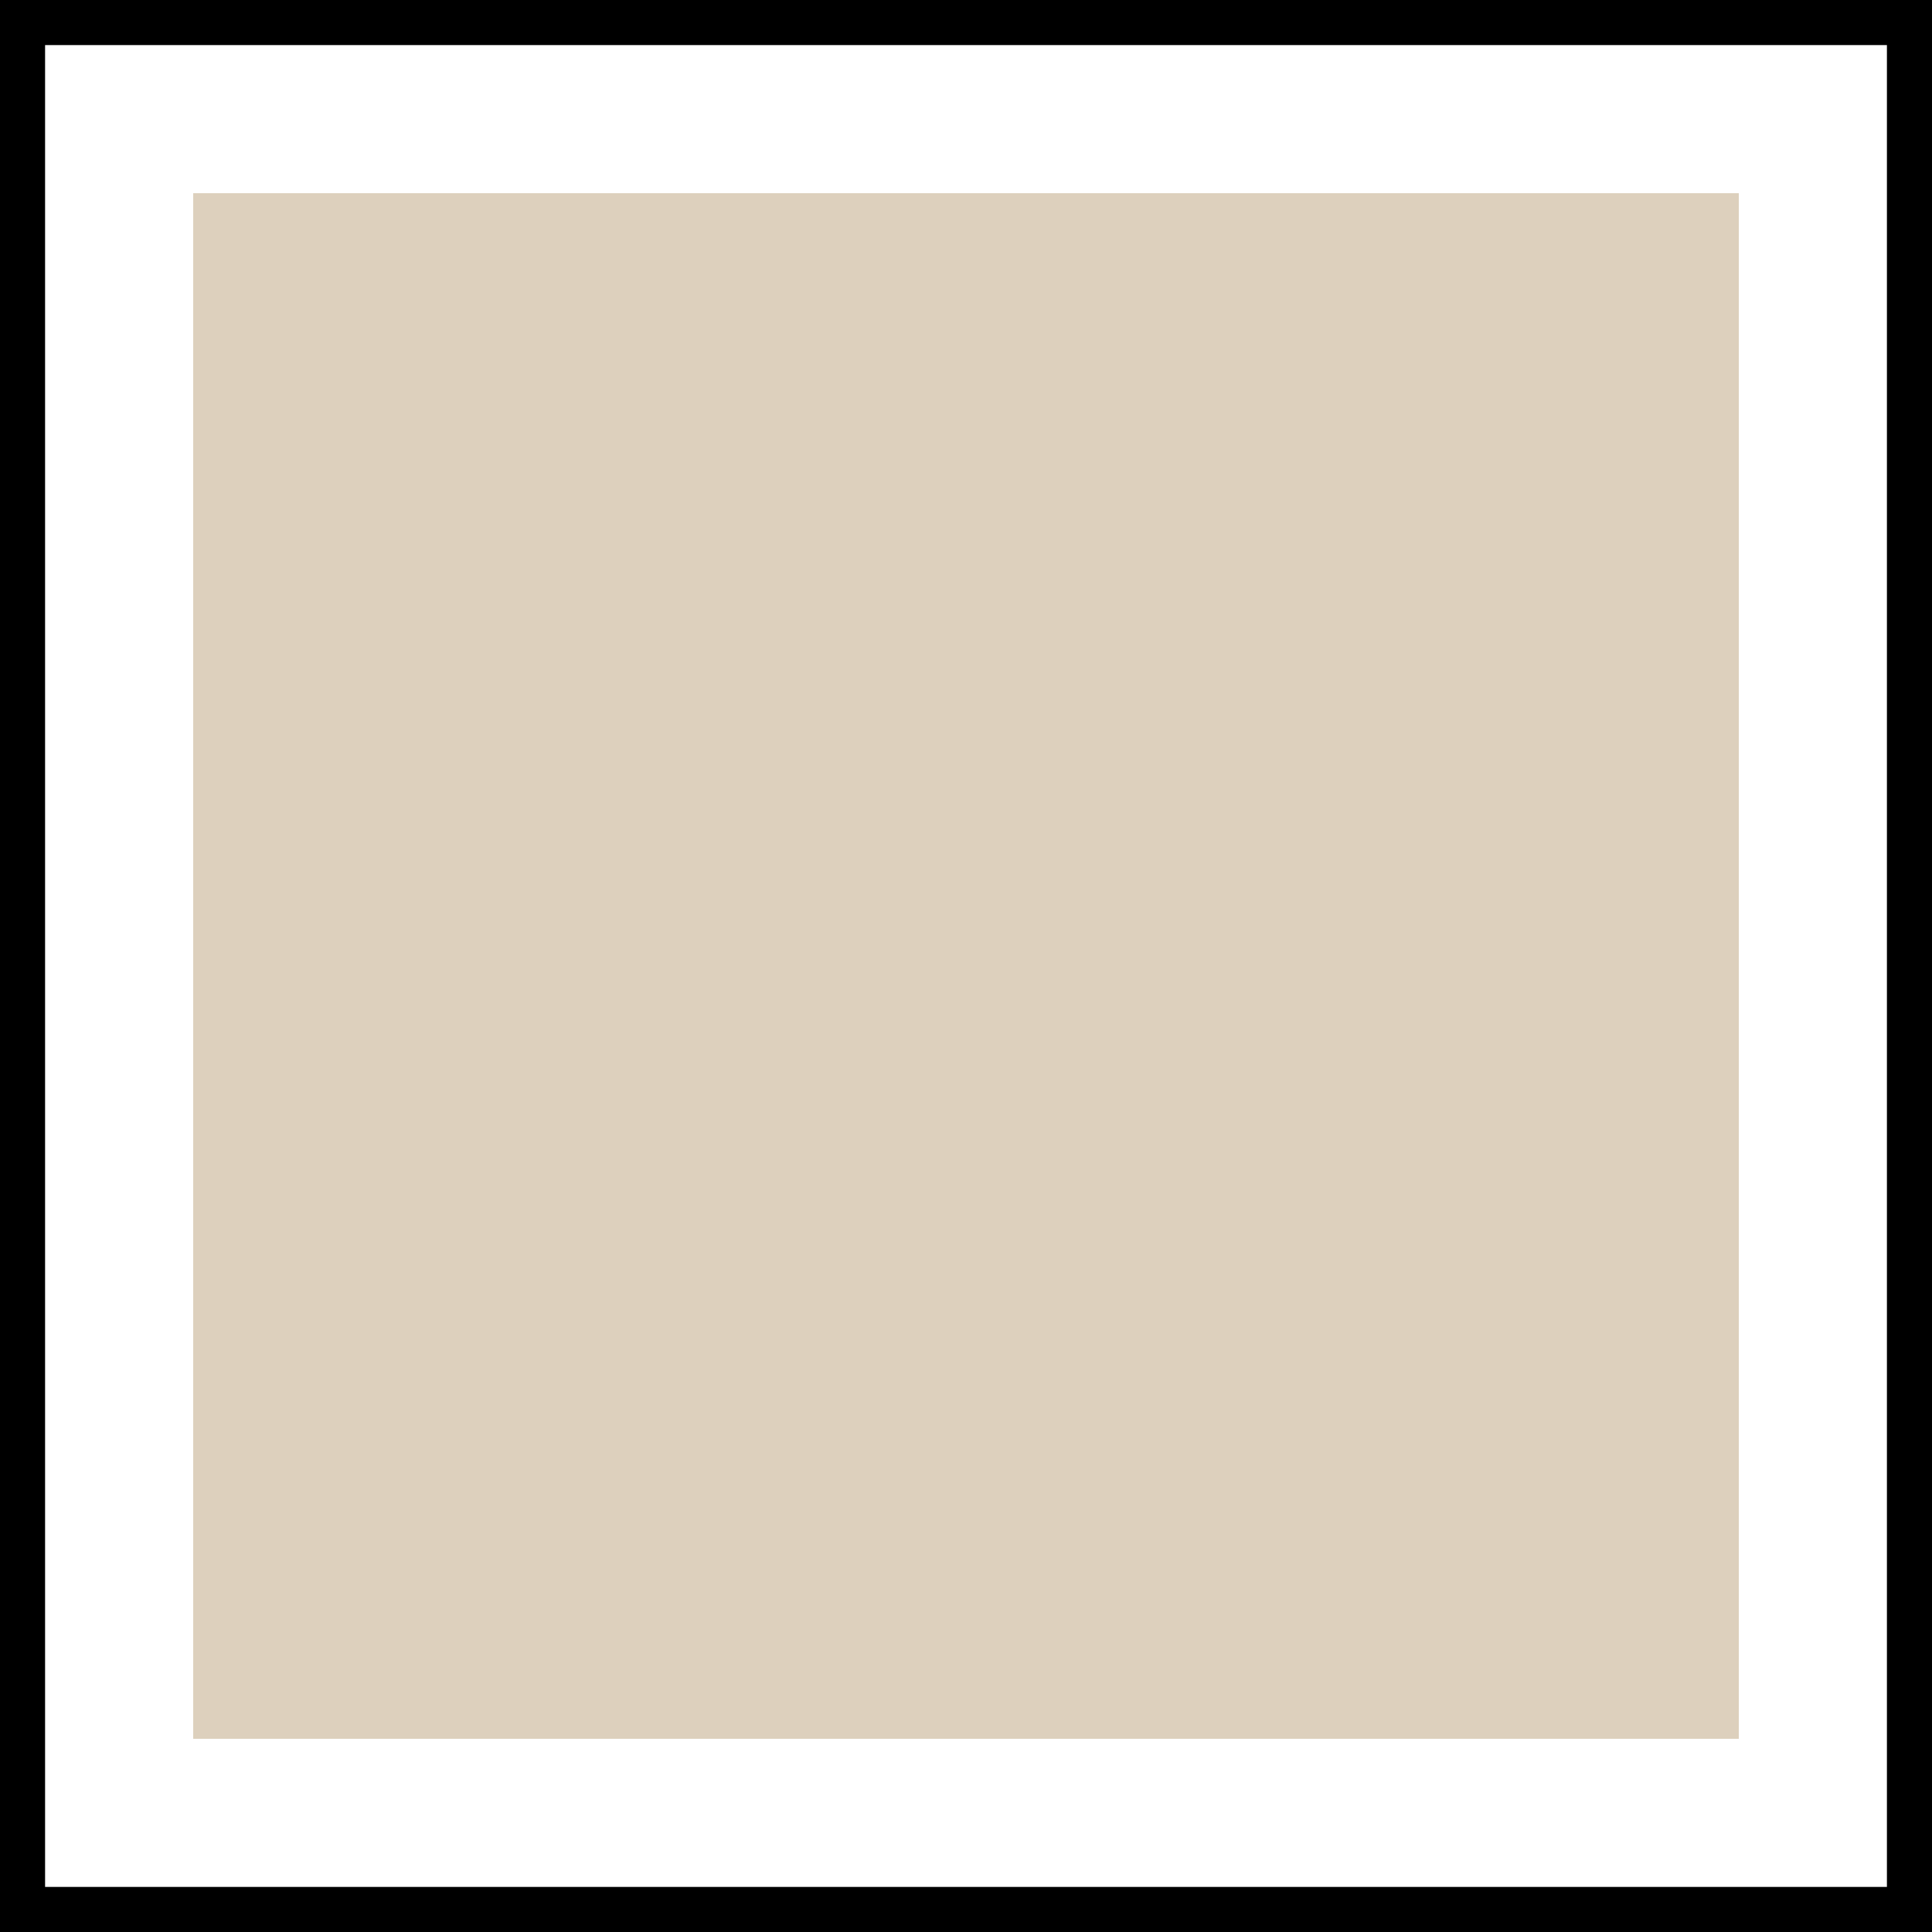
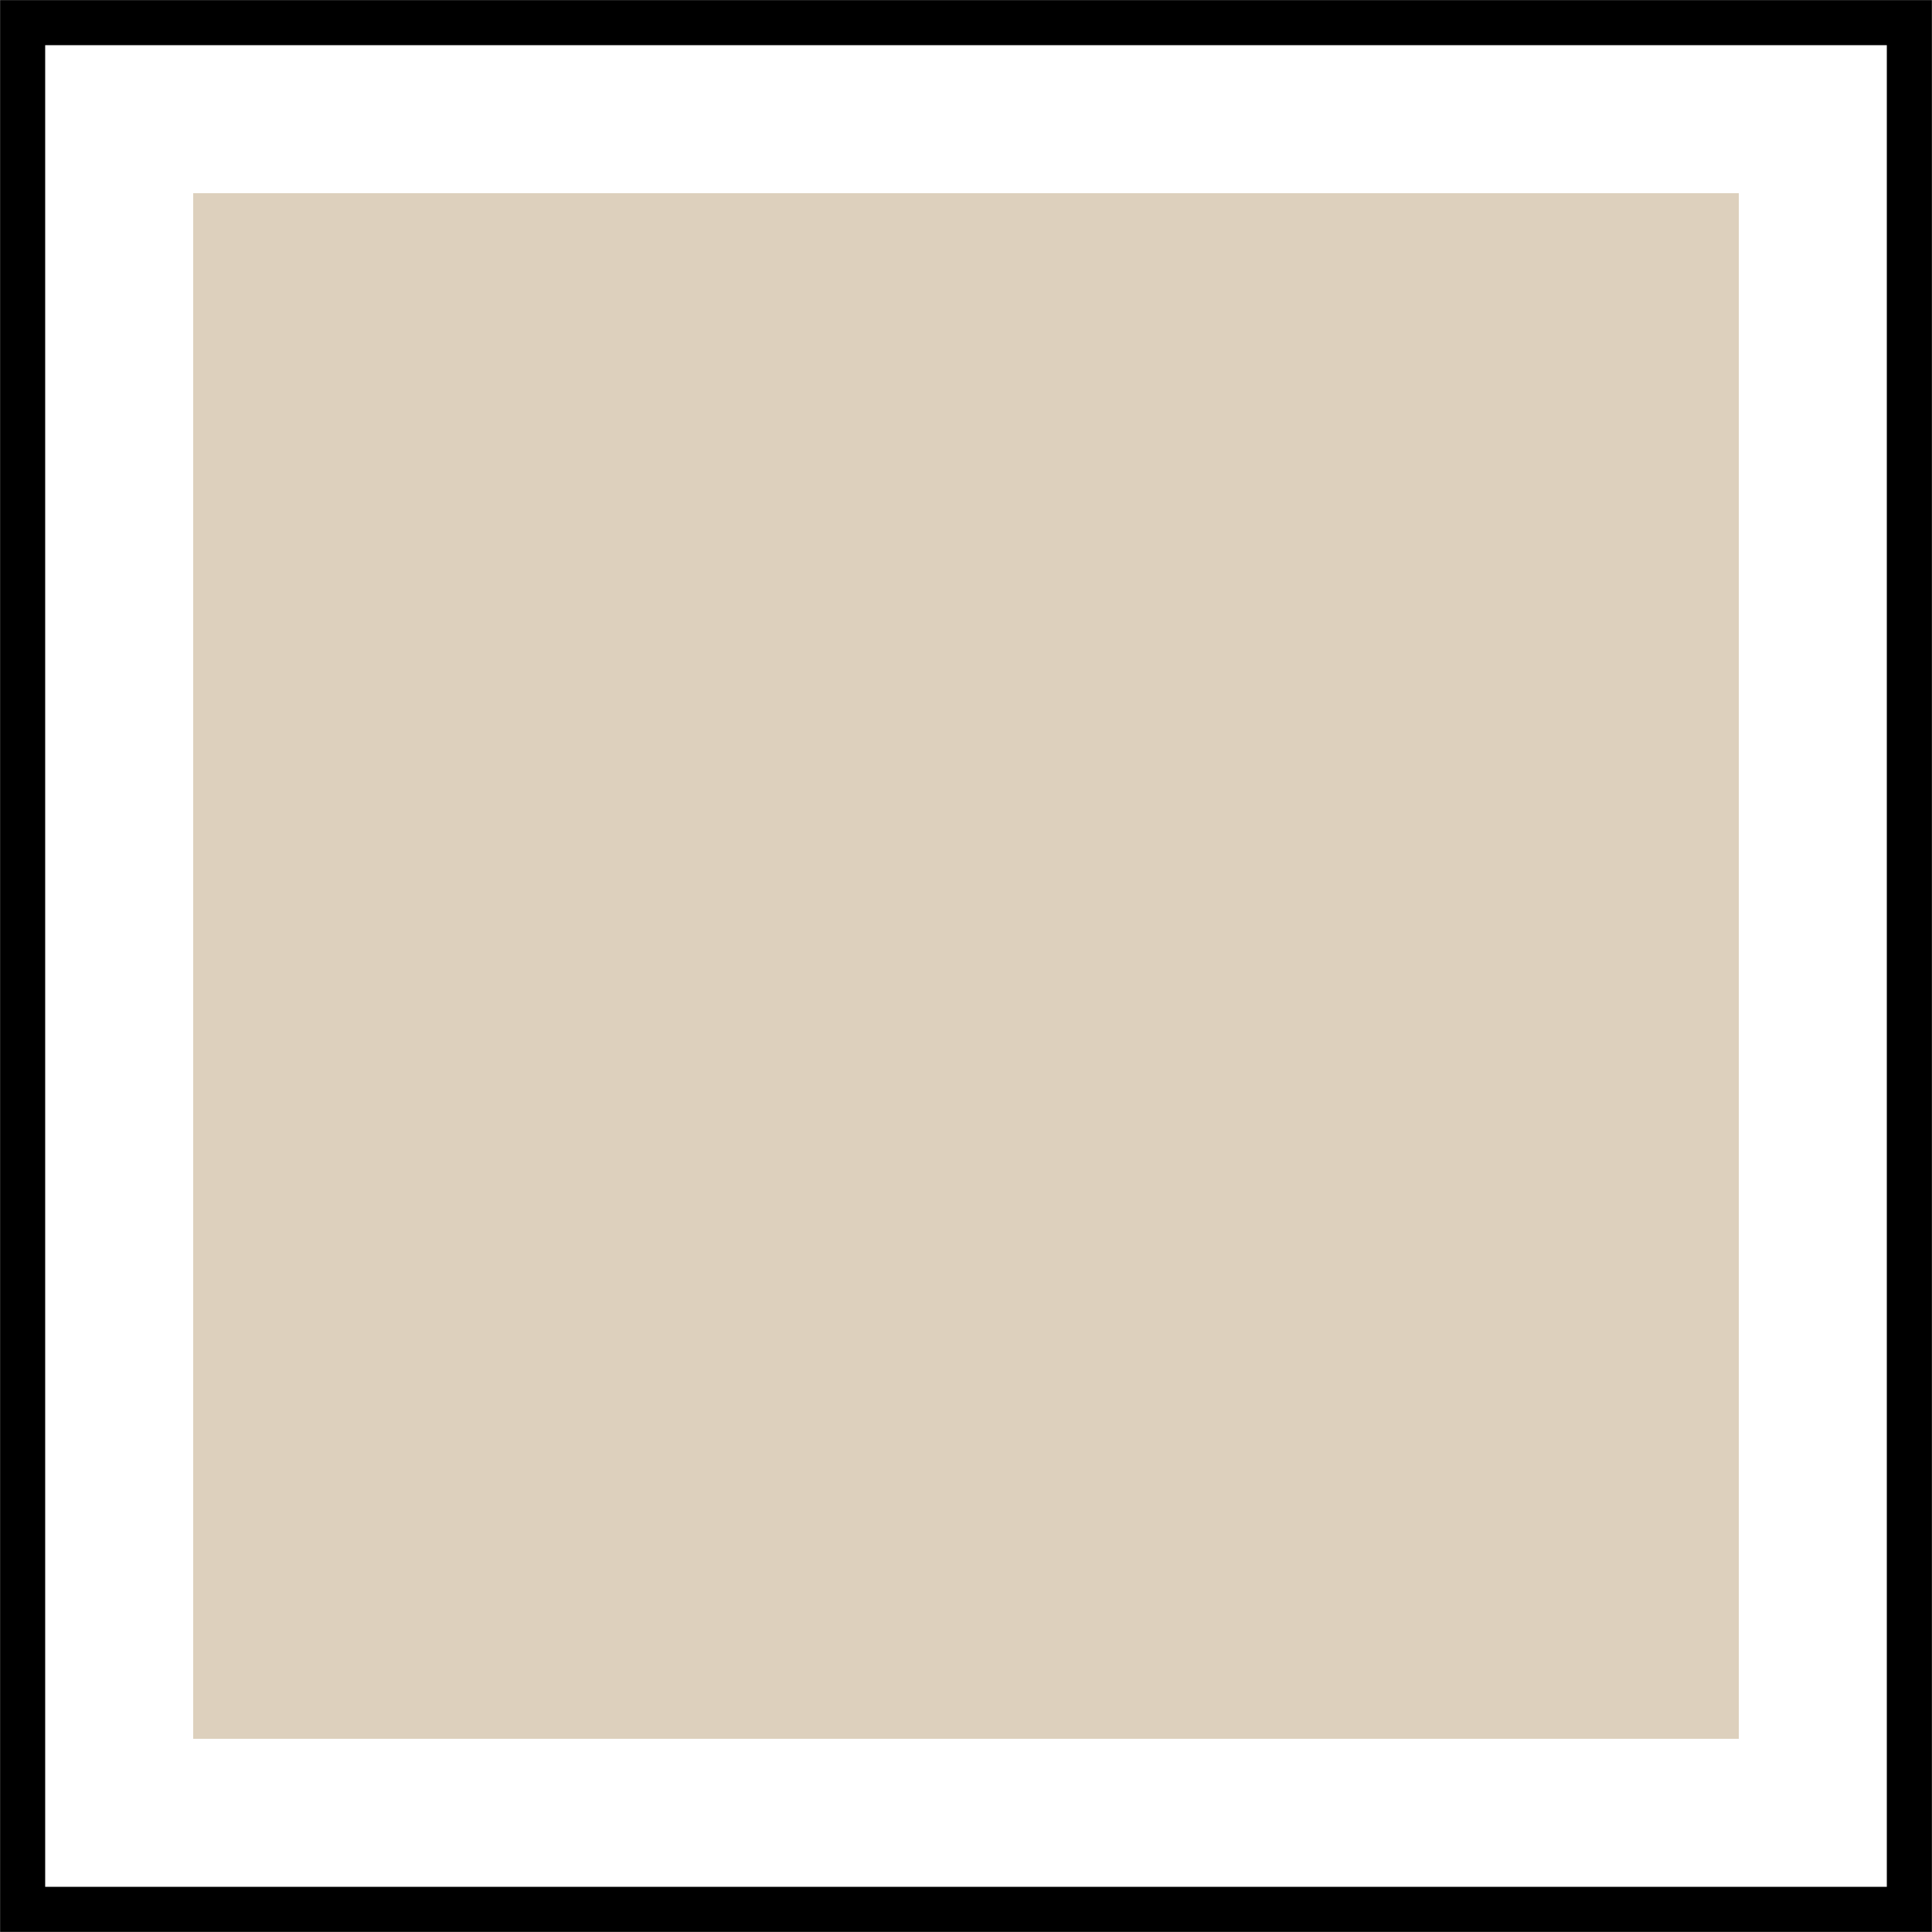
- <svg xmlns="http://www.w3.org/2000/svg" width="60" height="60" viewBox="0 0 60 60" fill="none">
-   <rect x="6" y="6" width="48" height="48" fill="#DDD0BD" />
-   <rect x="0.7" y="0.7" width="58.6" height="58.6" stroke="black" stroke-width="1.4" />
+ <svg xmlns="http://www.w3.org/2000/svg" width="35px" height="px" viewBox="0 0 35 35" version="1.1">
+   <g id="surface1">
+     <path style=" stroke:none;fill-rule:nonzero;fill:rgb(86.667%,81.569%,74.118%);fill-opacity:1;" d="M 3.5 3.5 L 31.5 3.5 L 31.5 31.5 L 3.5 31.5 Z M 3.5 3.5 " />
+     <path style="fill:none;stroke-width:1.4;stroke-linecap:butt;stroke-linejoin:miter;stroke:rgb(0%,0%,0%);stroke-opacity:1;stroke-miterlimit:4;" d="M 0.703 0.703 L 59.297 0.703 L 59.297 59.297 L 0.703 59.297 Z M 0.703 0.703 " transform="matrix(0.583333,0,0,0.583333,0,0)" />
+   </g>
</svg>
